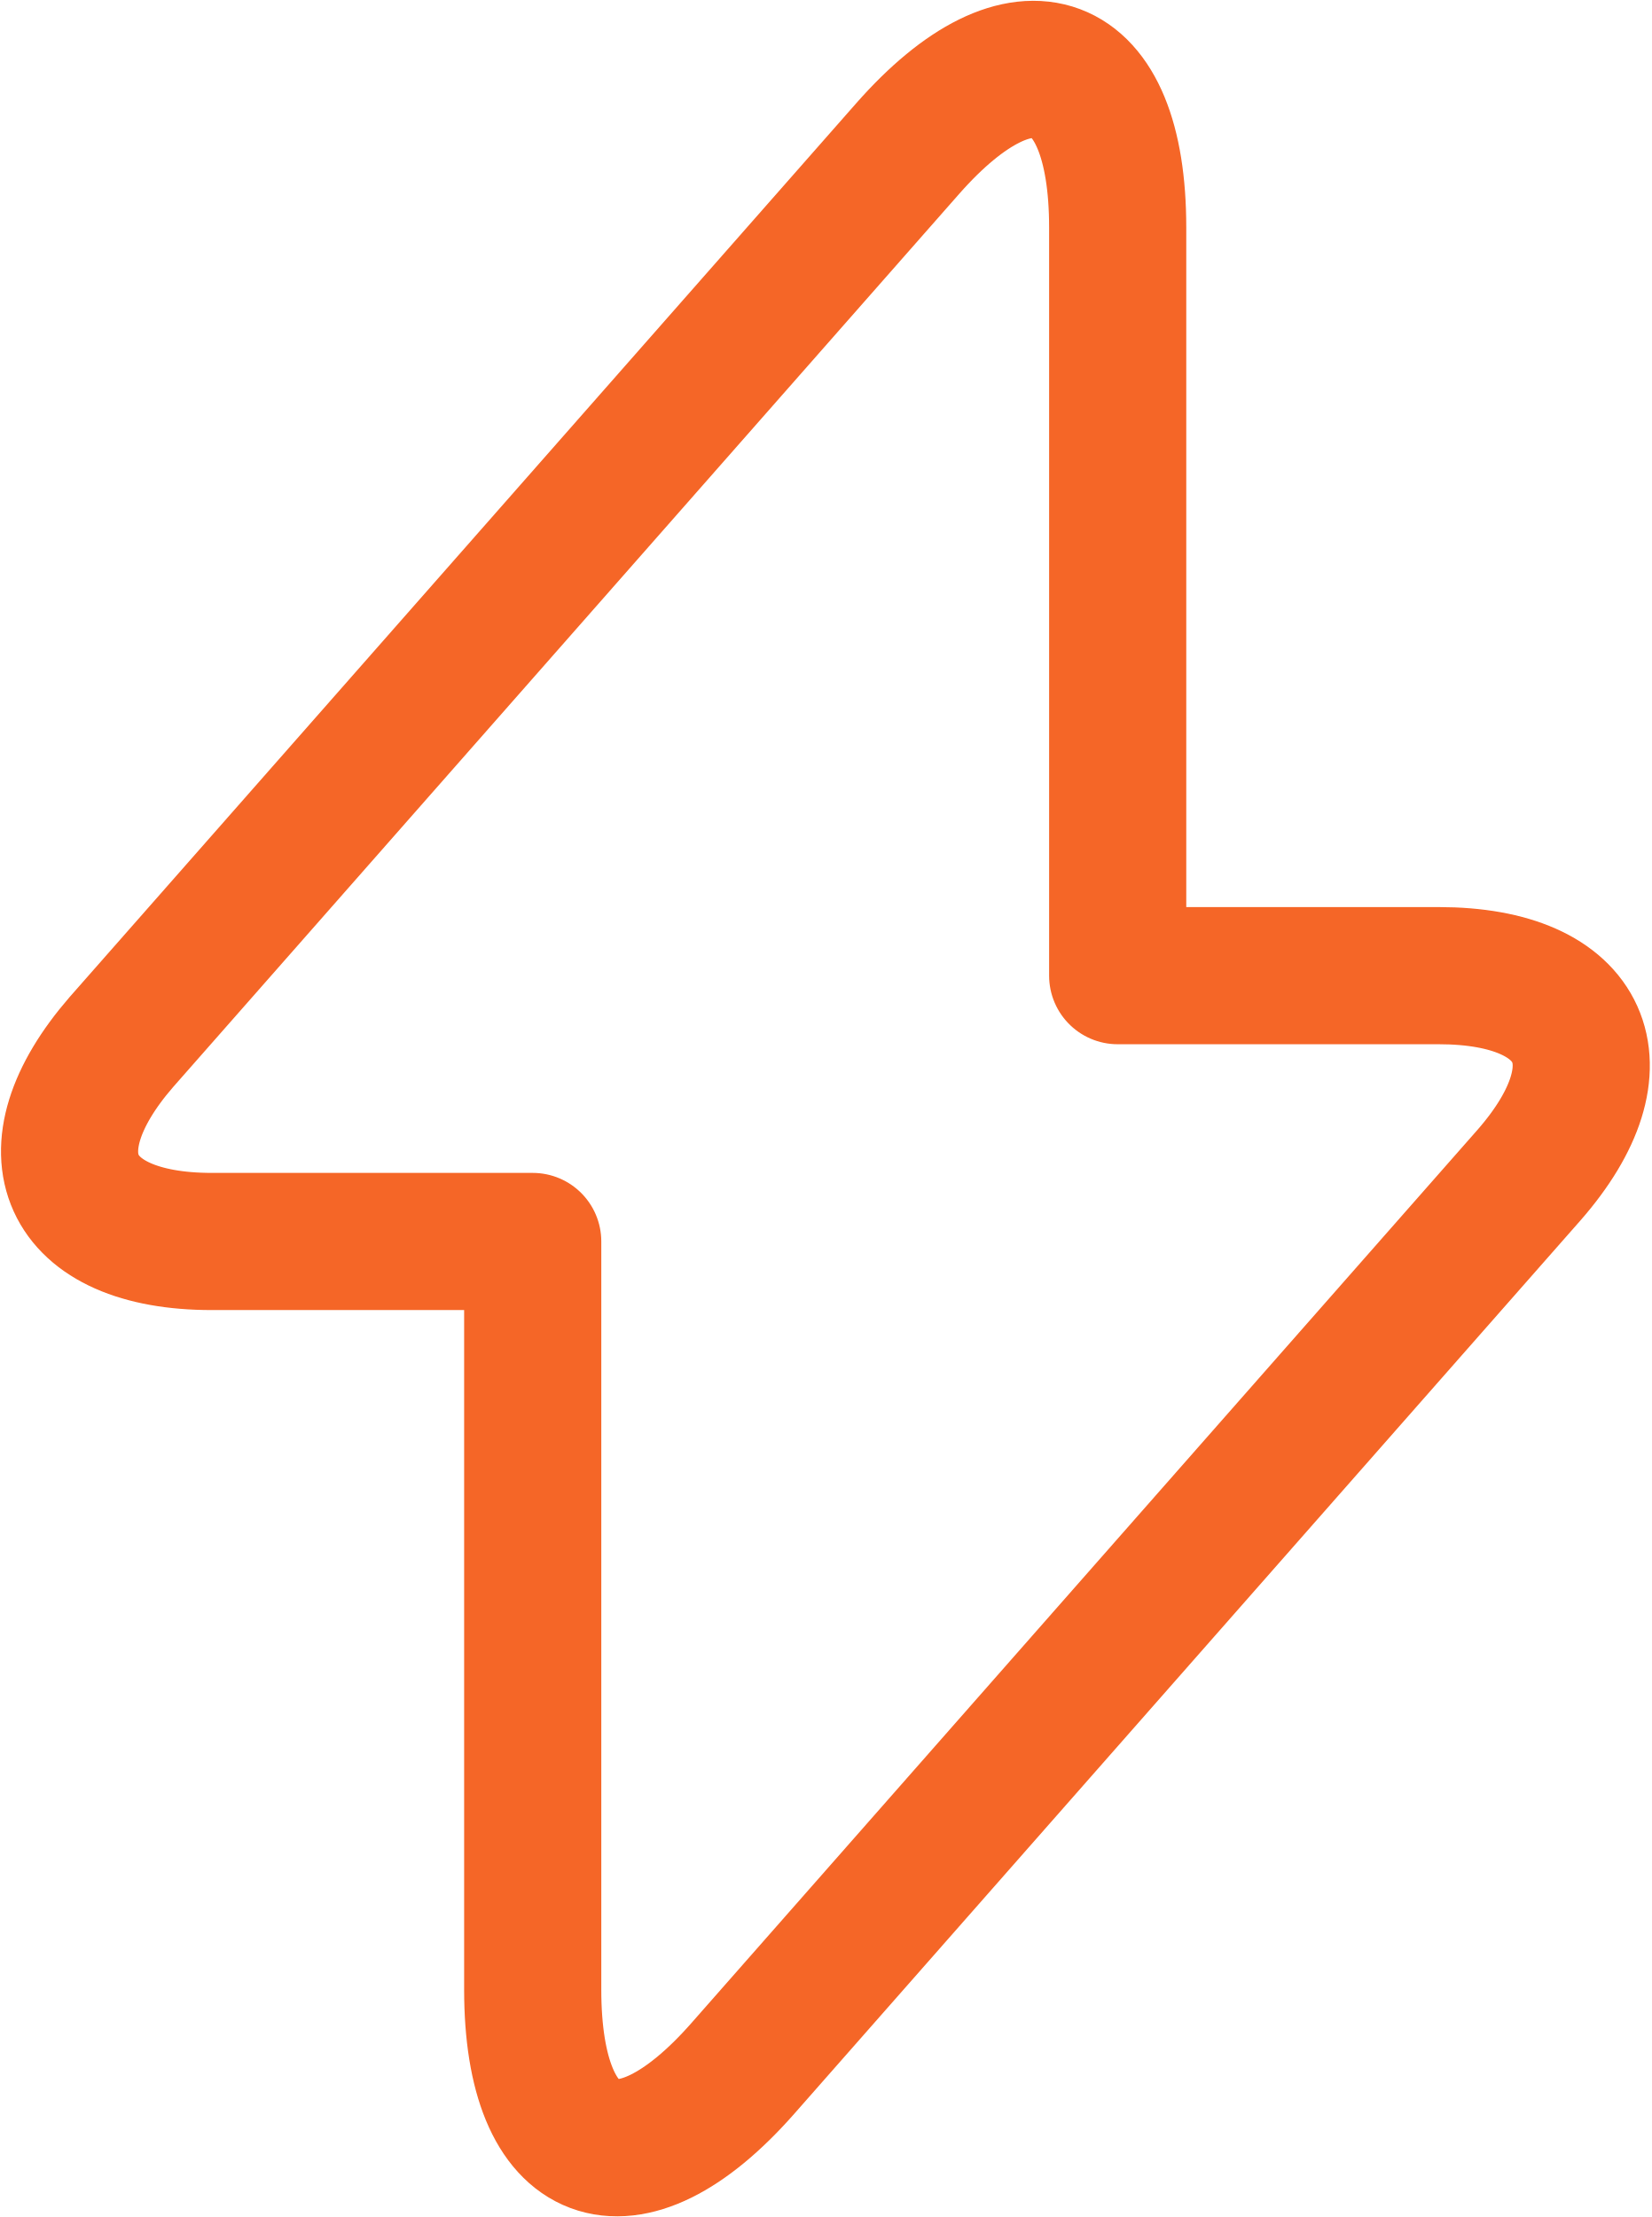
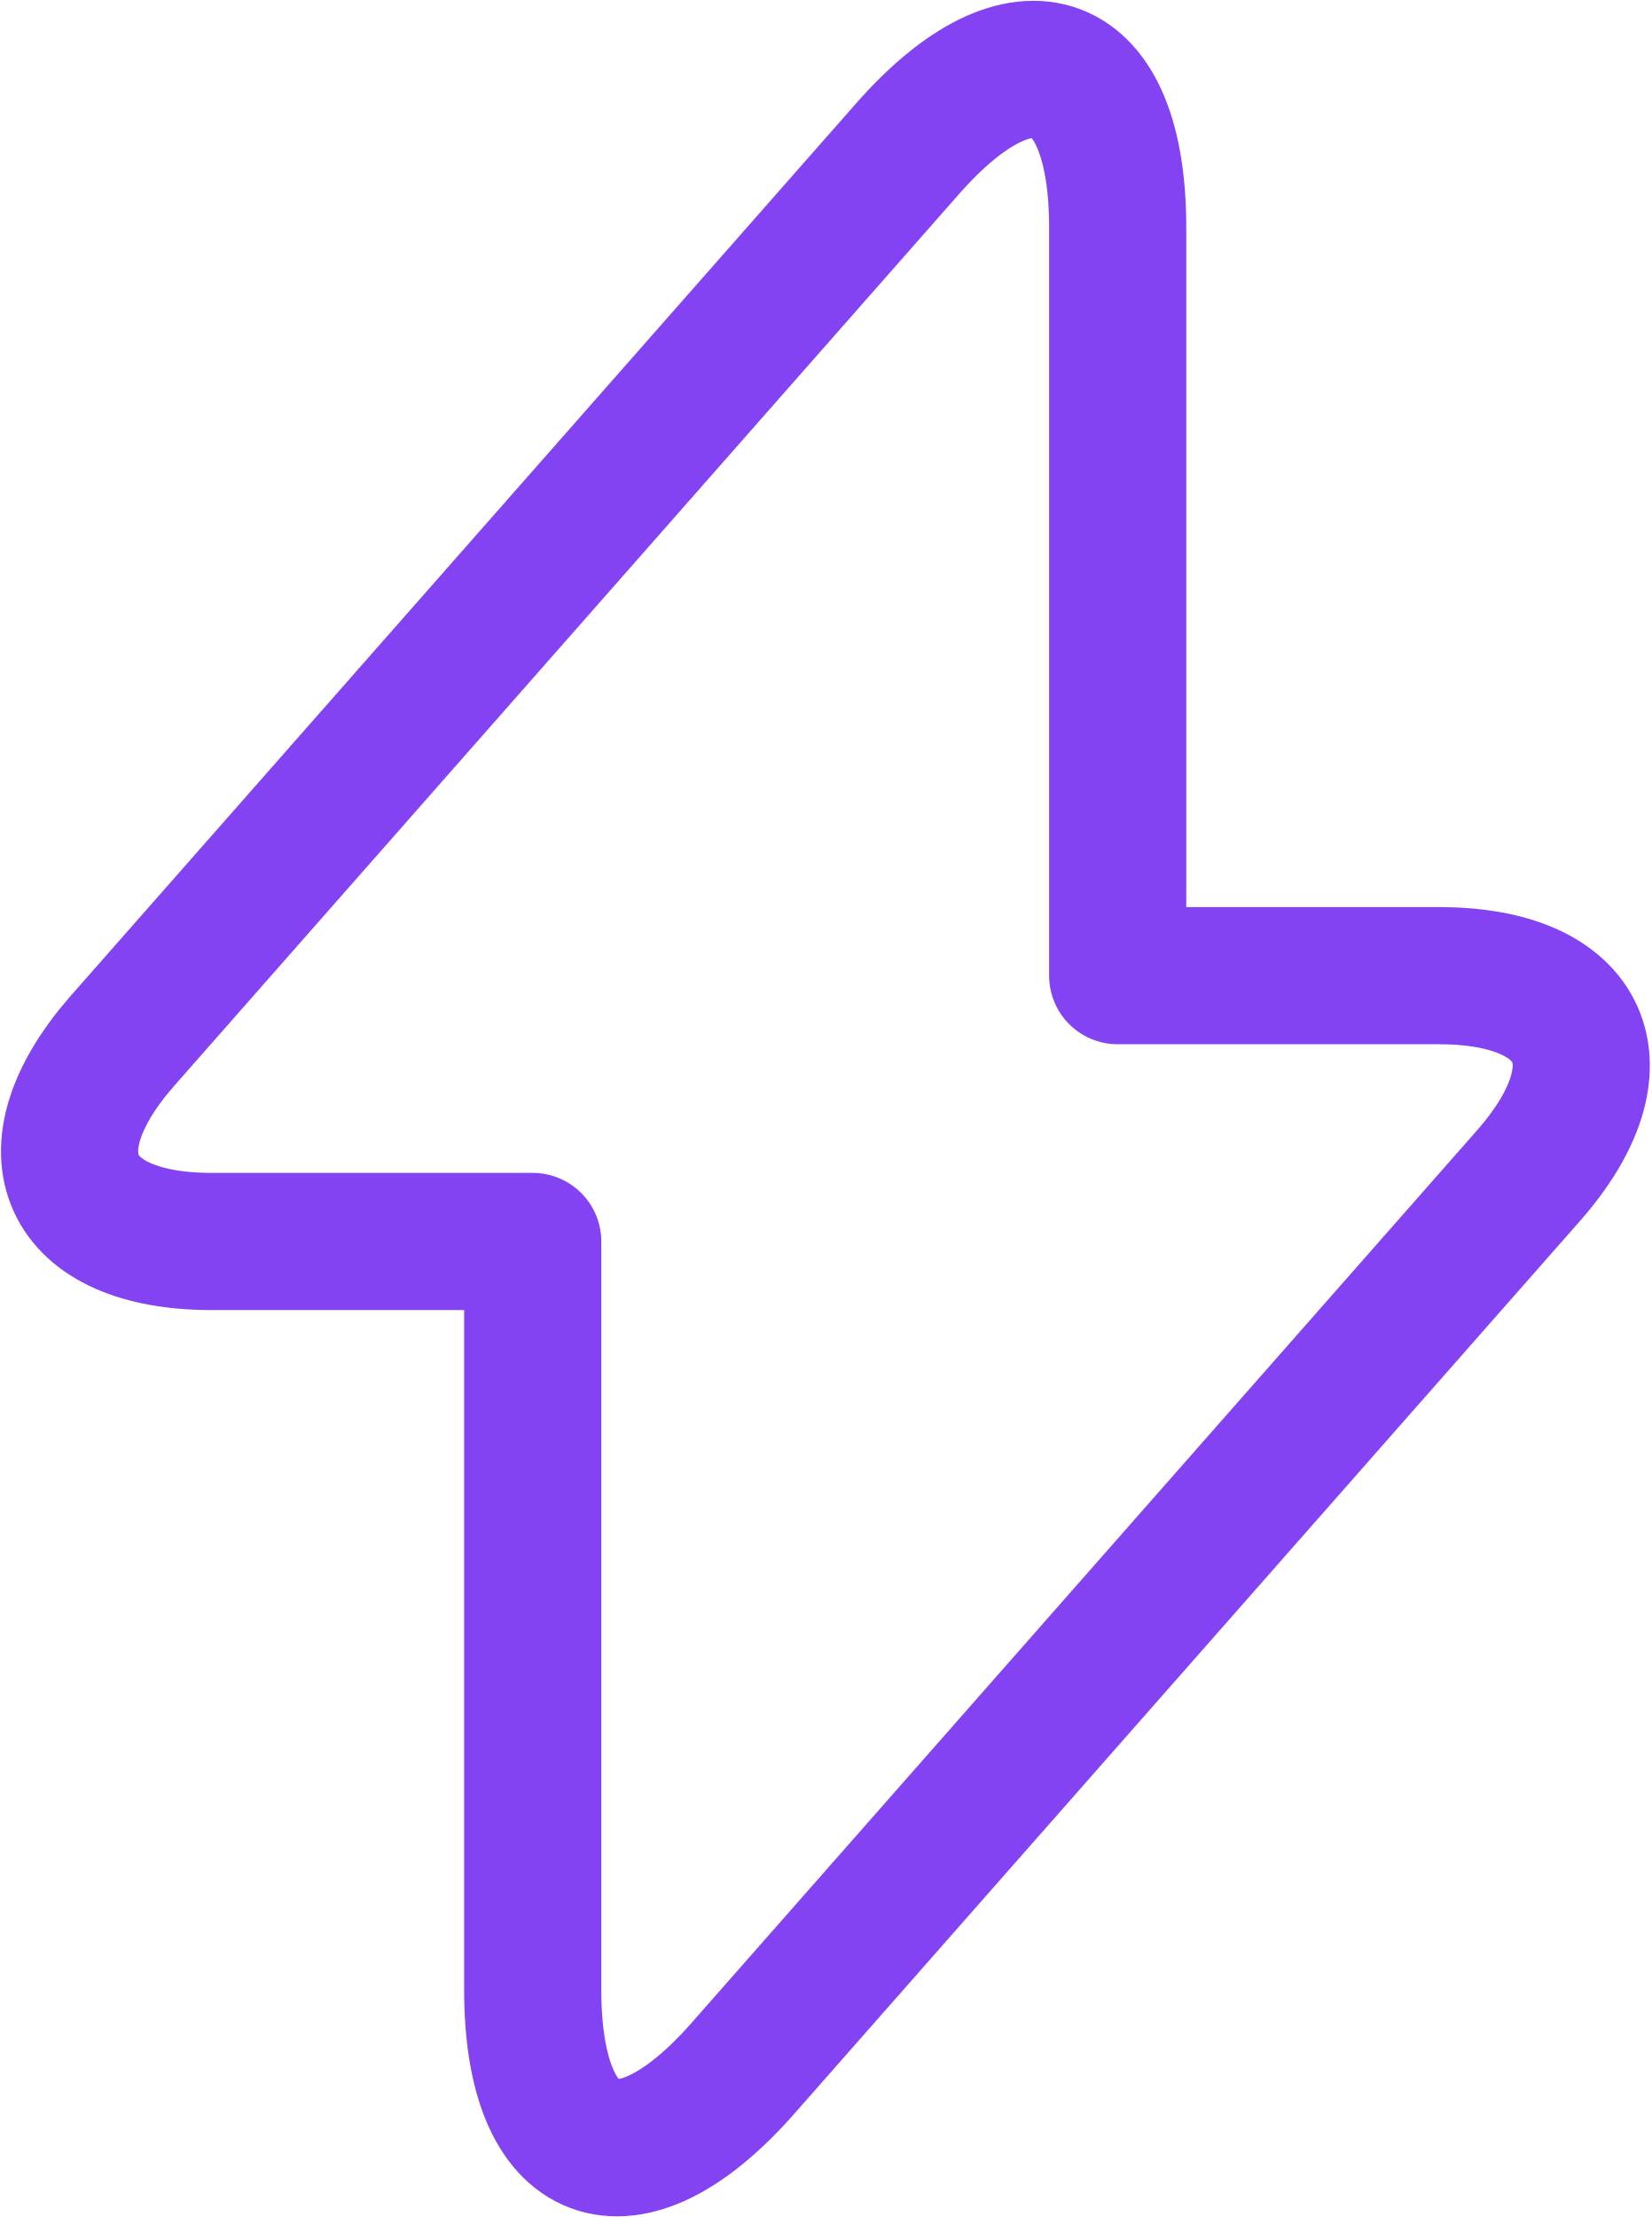
<svg xmlns="http://www.w3.org/2000/svg" width="12.04" height="16.163" viewBox="0 0 12.04 16.163">
-   <path id="Vector" d="M1.037,8.545H3.377V14c0,1.273.689,1.53,1.53.576l5.734-6.515c.7-.8.409-1.454-.659-1.454H7.642V1.152c0-1.273-.689-1.53-1.53-.576L.378,7.091C-.319,7.894-.024,8.545,1.037,8.545Z" transform="translate(0.507 0.506)" fill="none" stroke="#f56627" stroke-linecap="round" stroke-linejoin="round" stroke-width="1" />
+   <path id="Vector" d="M1.037,8.545H3.377V14c0,1.273.689,1.53,1.53.576l5.734-6.515c.7-.8.409-1.454-.659-1.454H7.642V1.152c0-1.273-.689-1.53-1.53-.576L.378,7.091C-.319,7.894-.024,8.545,1.037,8.545Z" transform="translate(0.507 0.506)" fill="none" stroke="#8343F3" stroke-linecap="round" stroke-linejoin="round" stroke-width="1" />
</svg>
